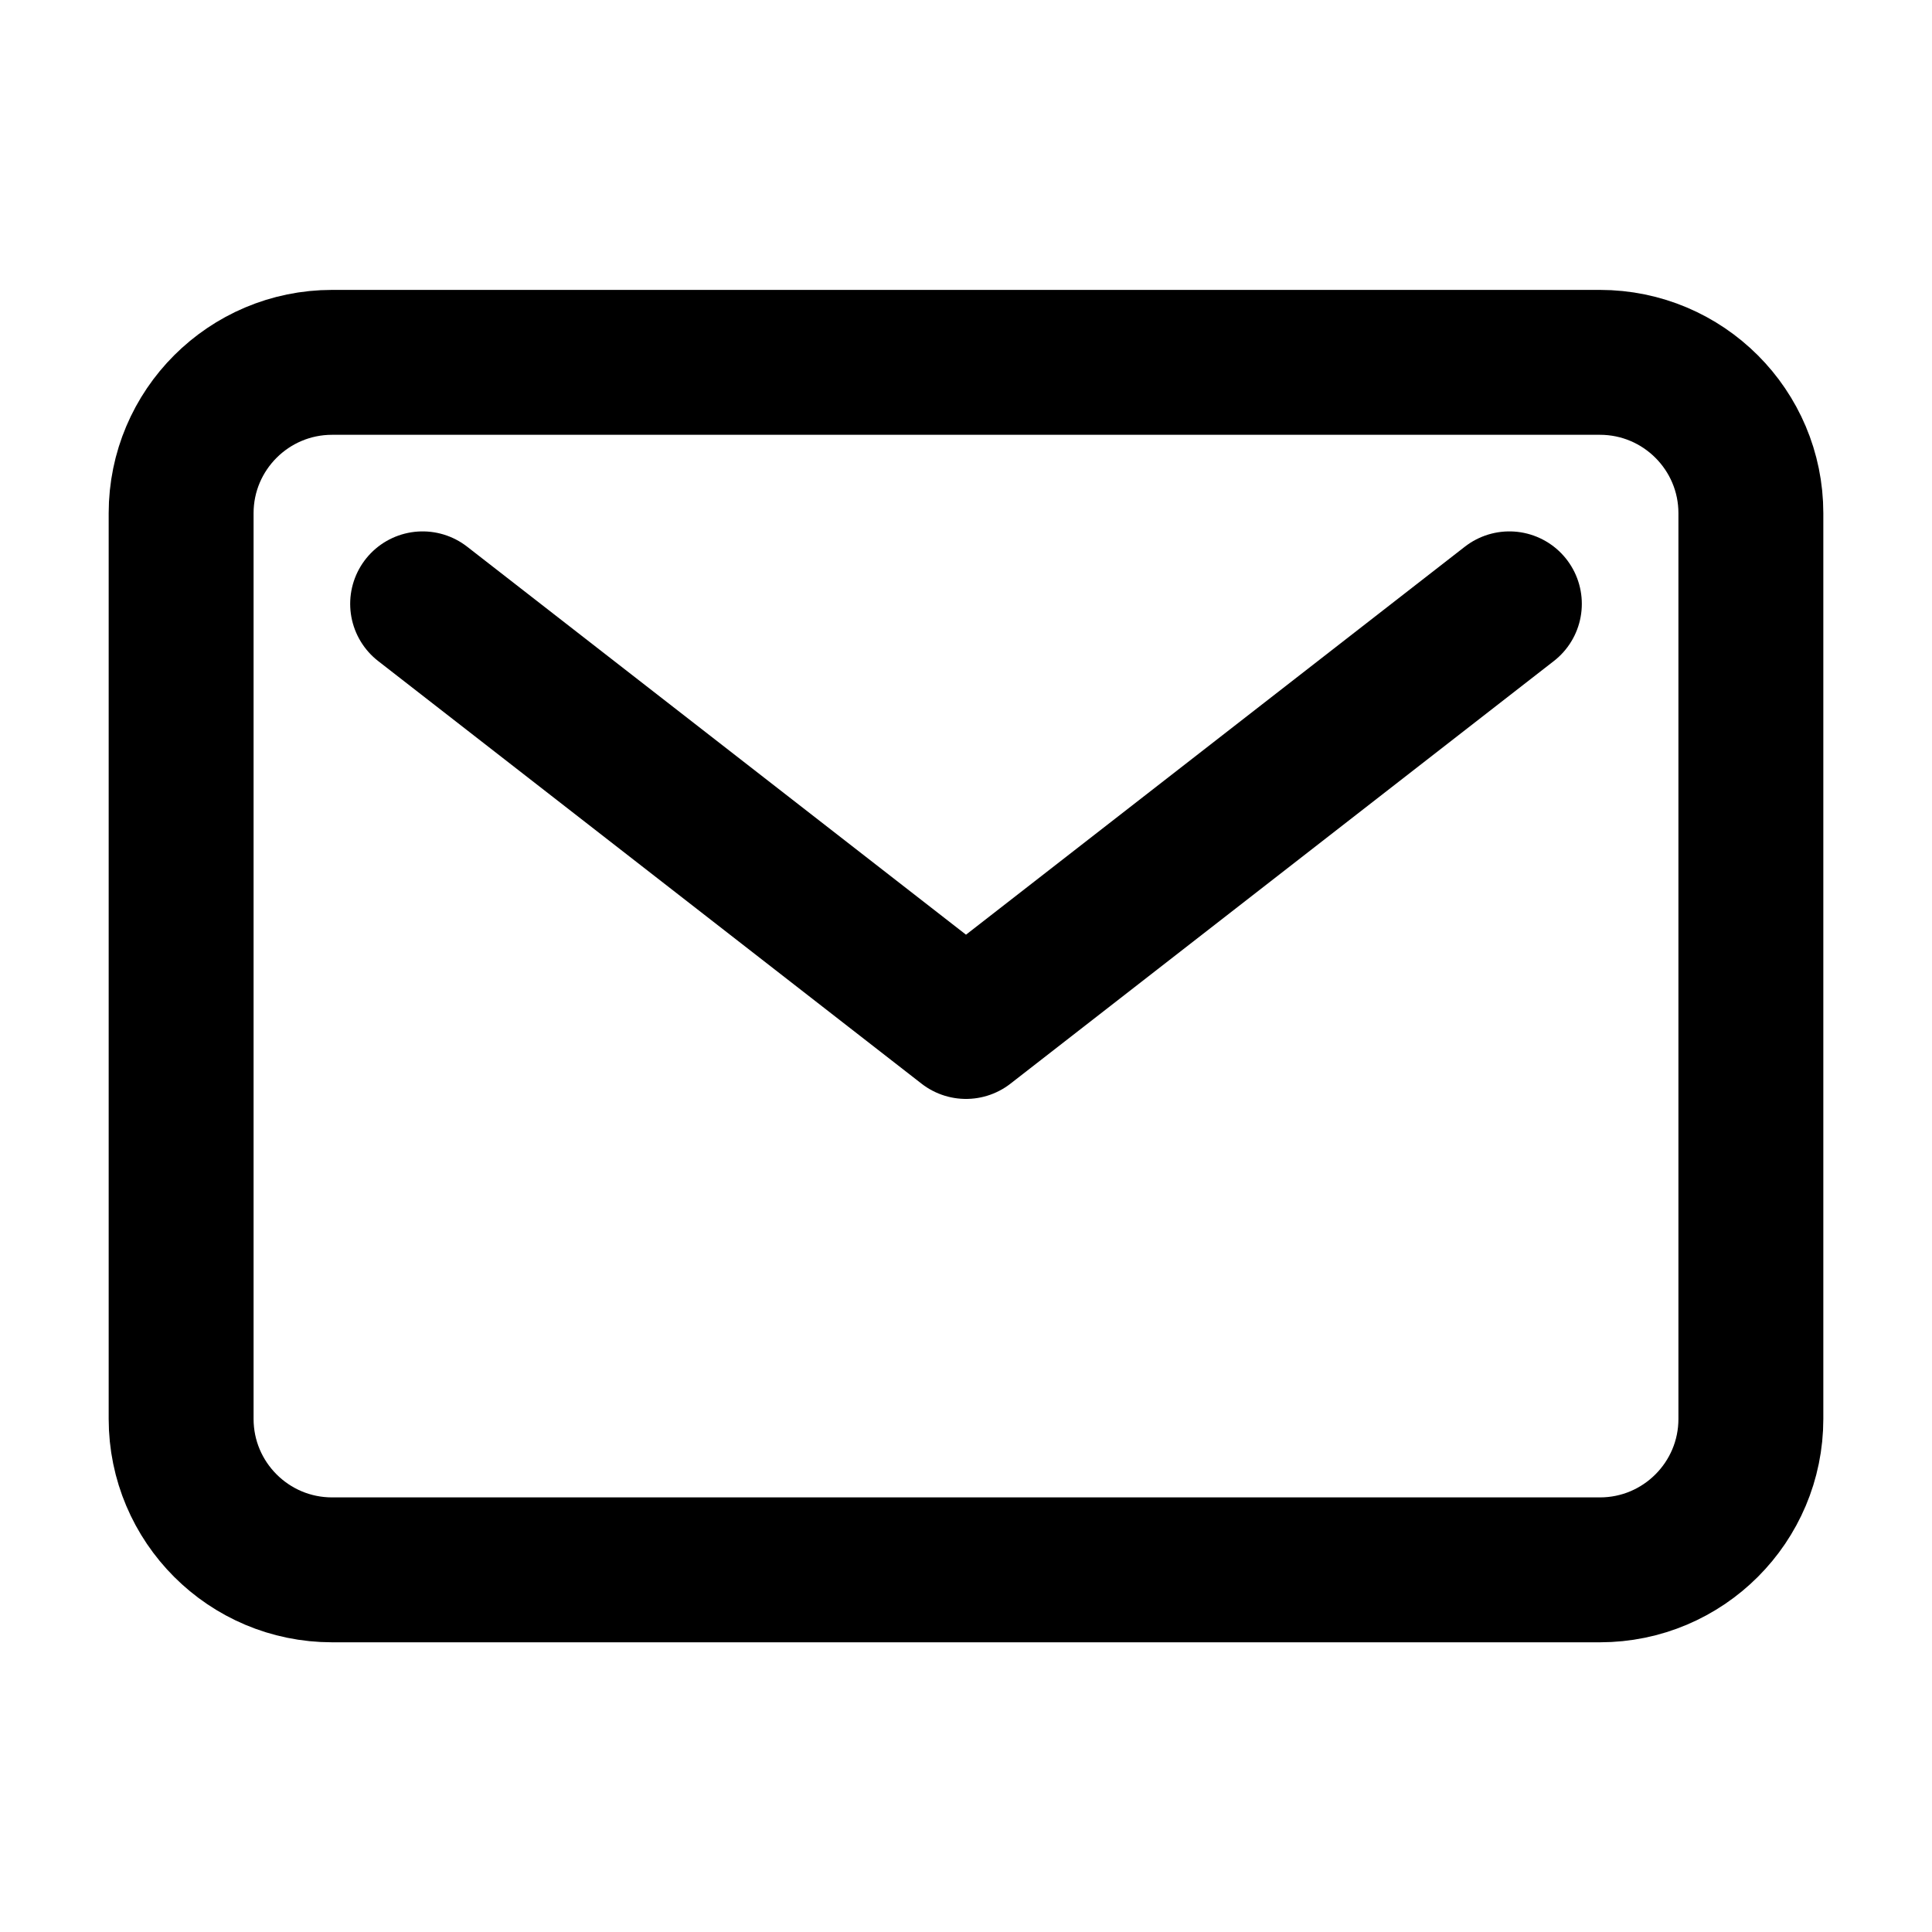
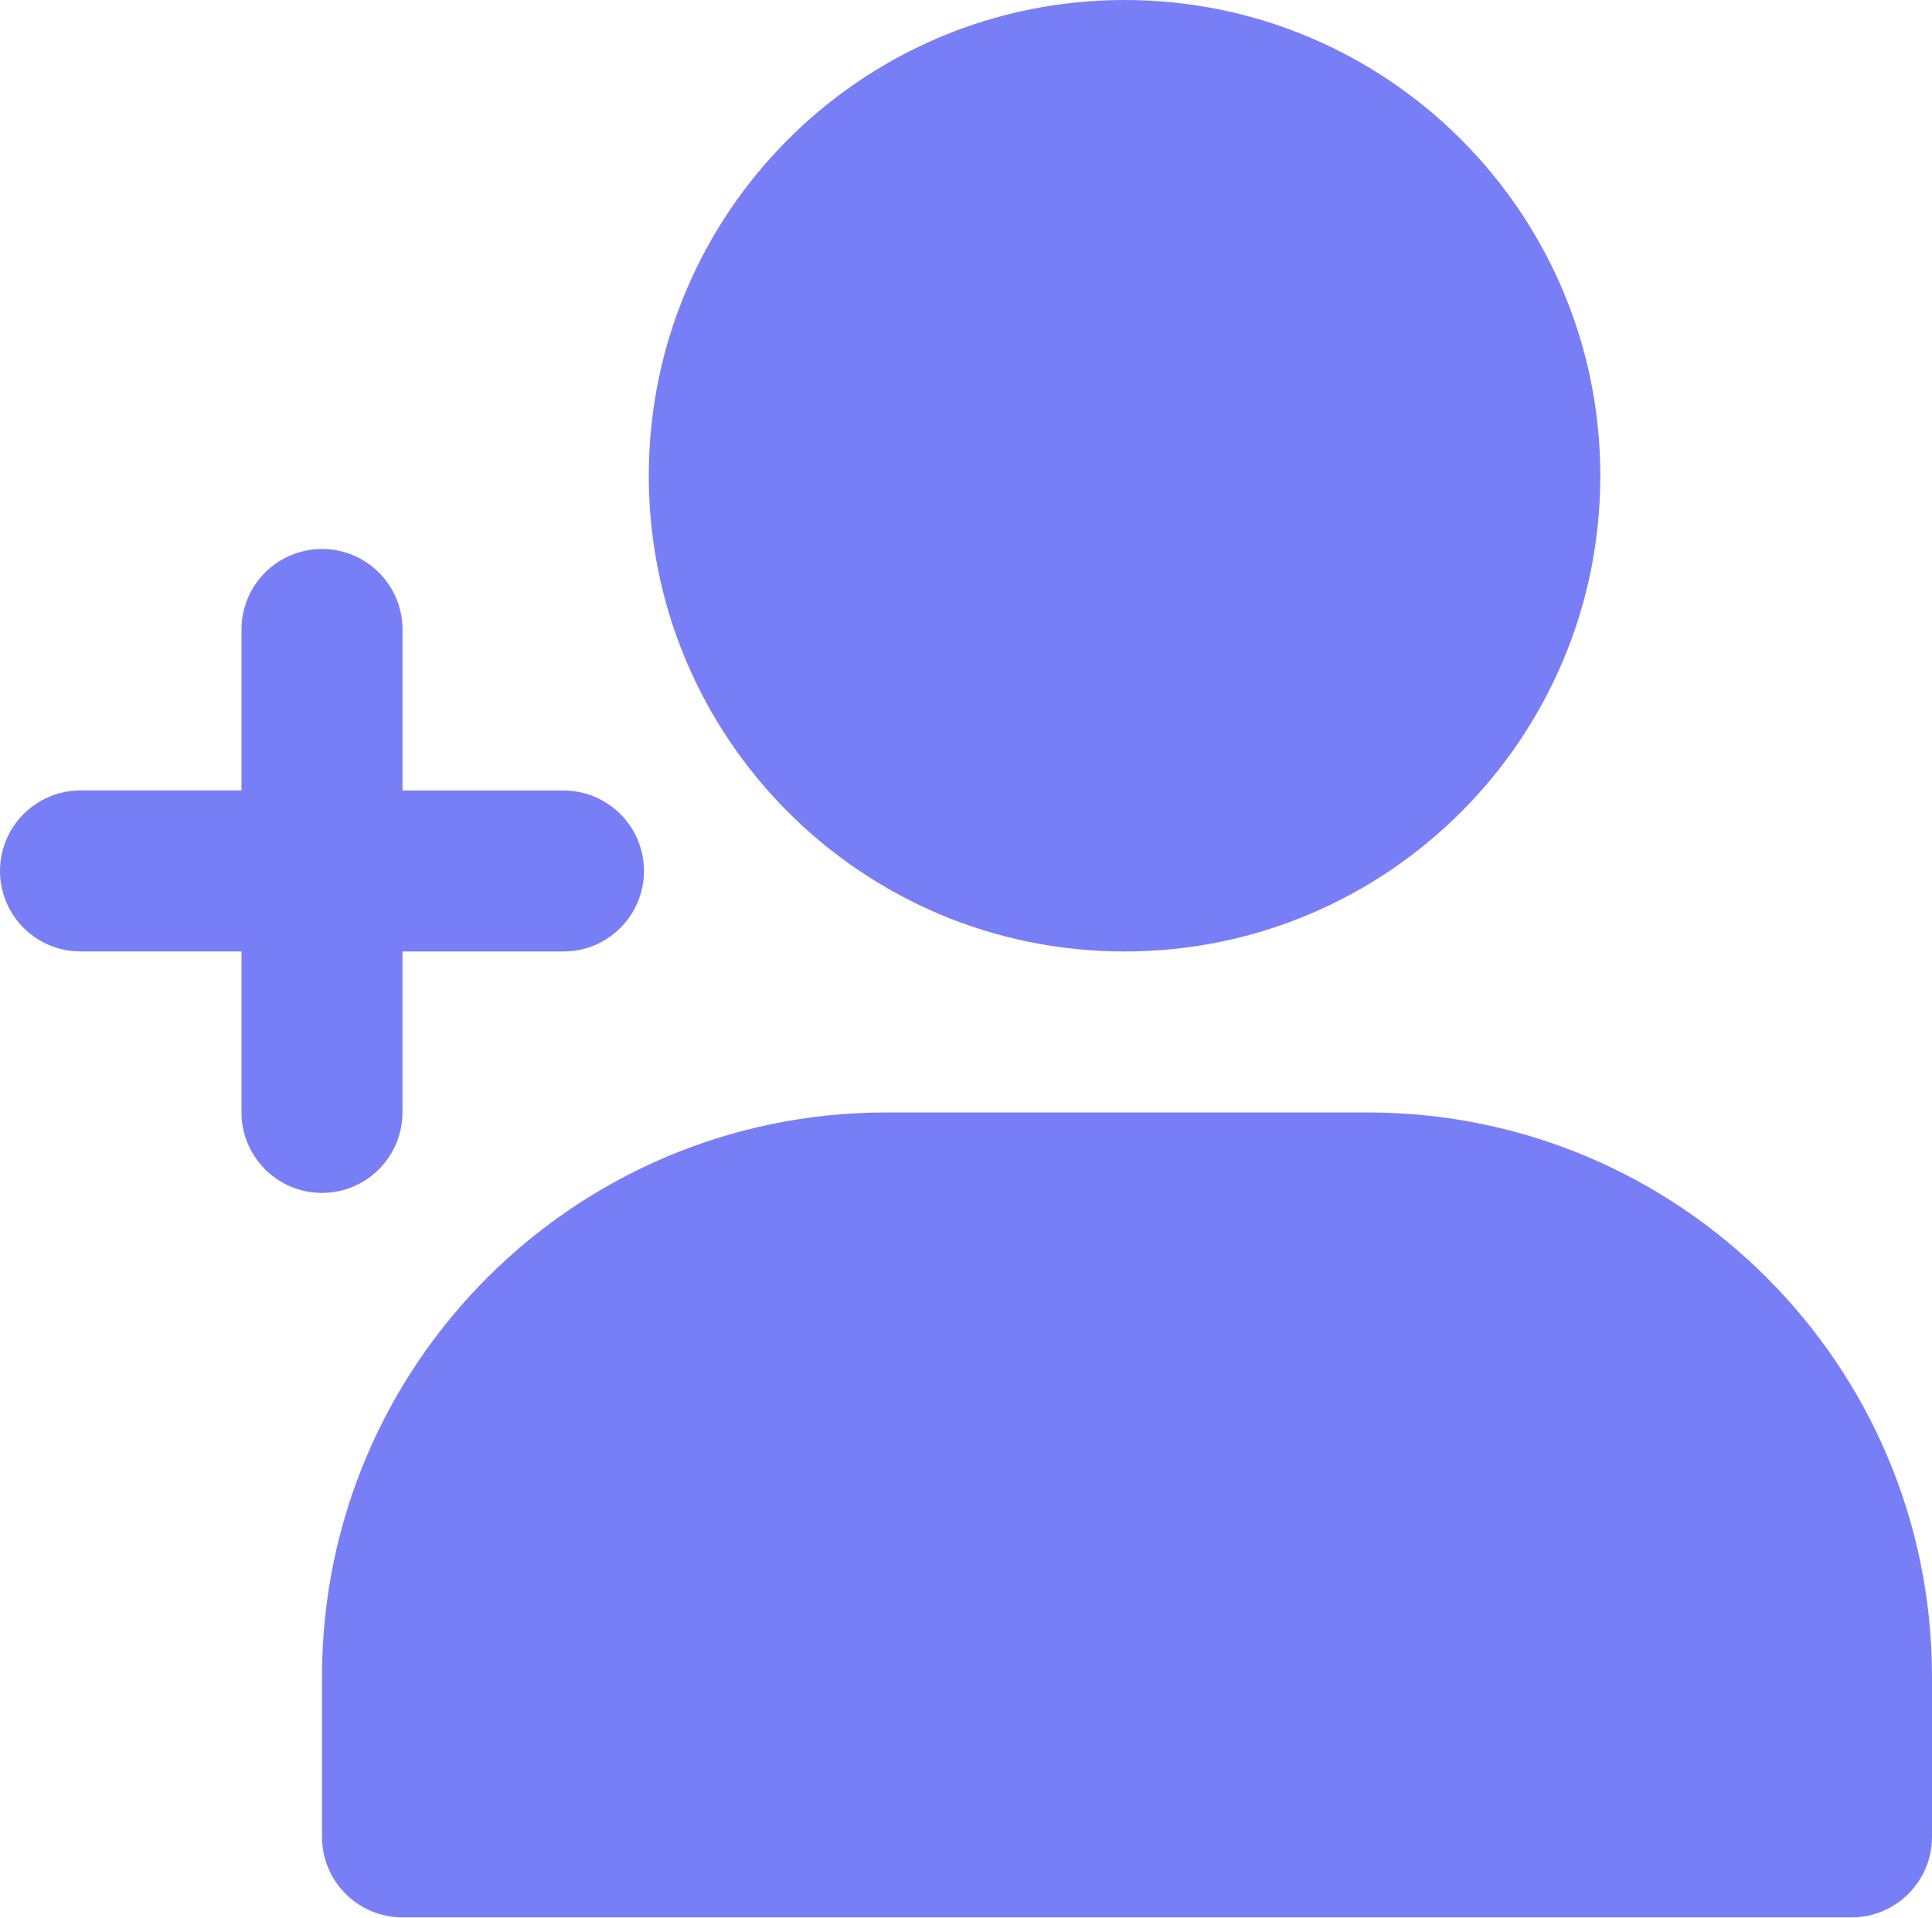
- <svg xmlns="http://www.w3.org/2000/svg" width="20" height="20" viewBox="0 0 20 20" fill="none">
-   <path d="M16.562 3.751H3.438C2.575 3.751 1.875 4.451 1.875 5.313V14.688C1.875 15.551 2.575 16.251 3.438 16.251H16.562C17.425 16.251 18.125 15.551 18.125 14.688V5.313C18.125 4.451 17.425 3.751 16.562 3.751Z" stroke="black" stroke-width="1.5" stroke-linecap="round" stroke-linejoin="round" />
-   <path d="M4.375 6.251L10 10.626L15.625 6.251" stroke="black" stroke-width="1.5" stroke-linecap="round" stroke-linejoin="round" />
+ <svg xmlns="http://www.w3.org/2000/svg" width="34.18" height="33.924" viewBox="0 0 34.18 33.924">
+   <g id="noun_Invite_friends_3775137" data-name="noun_Invite friends_3775137" transform="translate(0 -0.319)">
+     <circle id="Ellipse_208" data-name="Ellipse 208" cx="8.417" cy="8.417" r="8.417" transform="translate(11.478 0.319)" fill="#787ff6" />
+     <path id="Path_305" data-name="Path 305" d="M22.514,14H13.969A9.98,9.98,0,0,0,4,23.969v2.848a1.424,1.424,0,0,0,1.424,1.424H31.059a1.424,1.424,0,0,0,1.424-1.424V23.969A9.98,9.98,0,0,0,22.514,14Z" transform="translate(1.697 6.001)" fill="#787ff6" />
+     <path id="Path_306" data-name="Path 306" d="M5.7,7A1.424,1.424,0,0,0,4.272,8.424v2.848H1.424a1.424,1.424,0,1,0,0,2.848H4.272v2.848a1.424,1.424,0,1,0,2.848,0V14.121H9.969a1.424,1.424,0,1,0,0-2.848H7.121V8.424A1.424,1.424,0,0,0,5.7,7Z" transform="translate(0 3.032)" fill="#787ff6" />
+   </g>
</svg>
